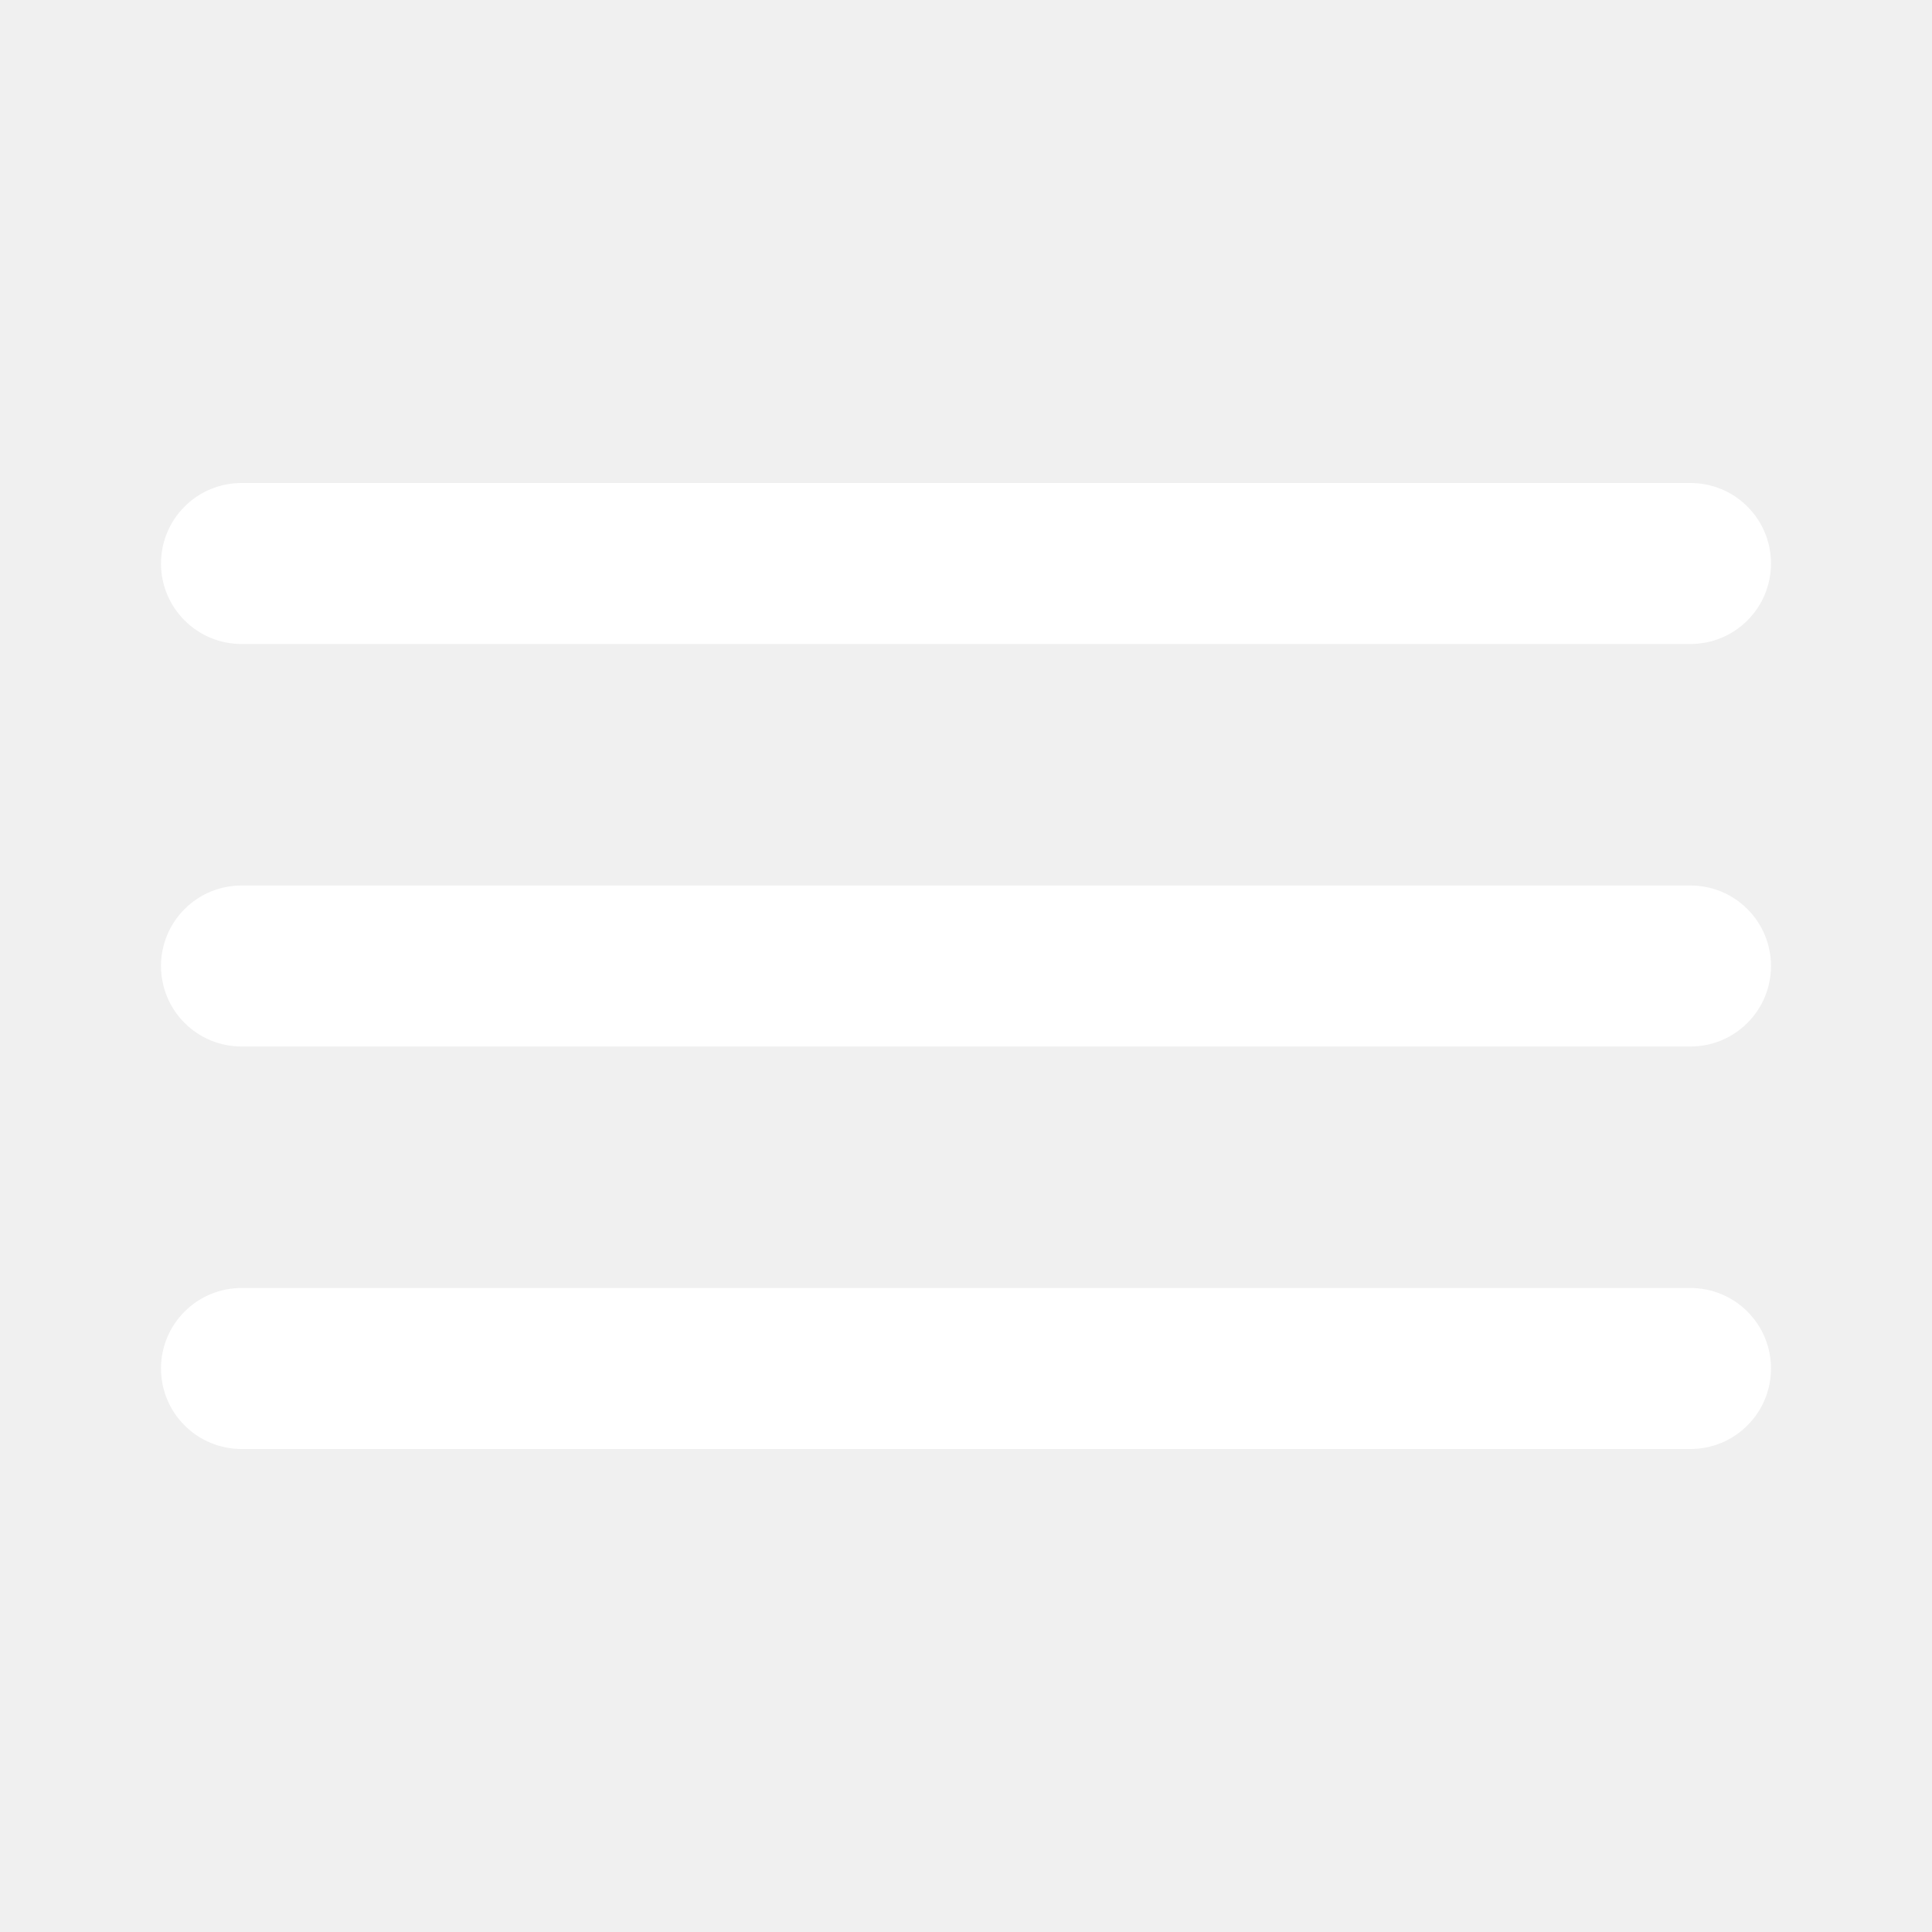
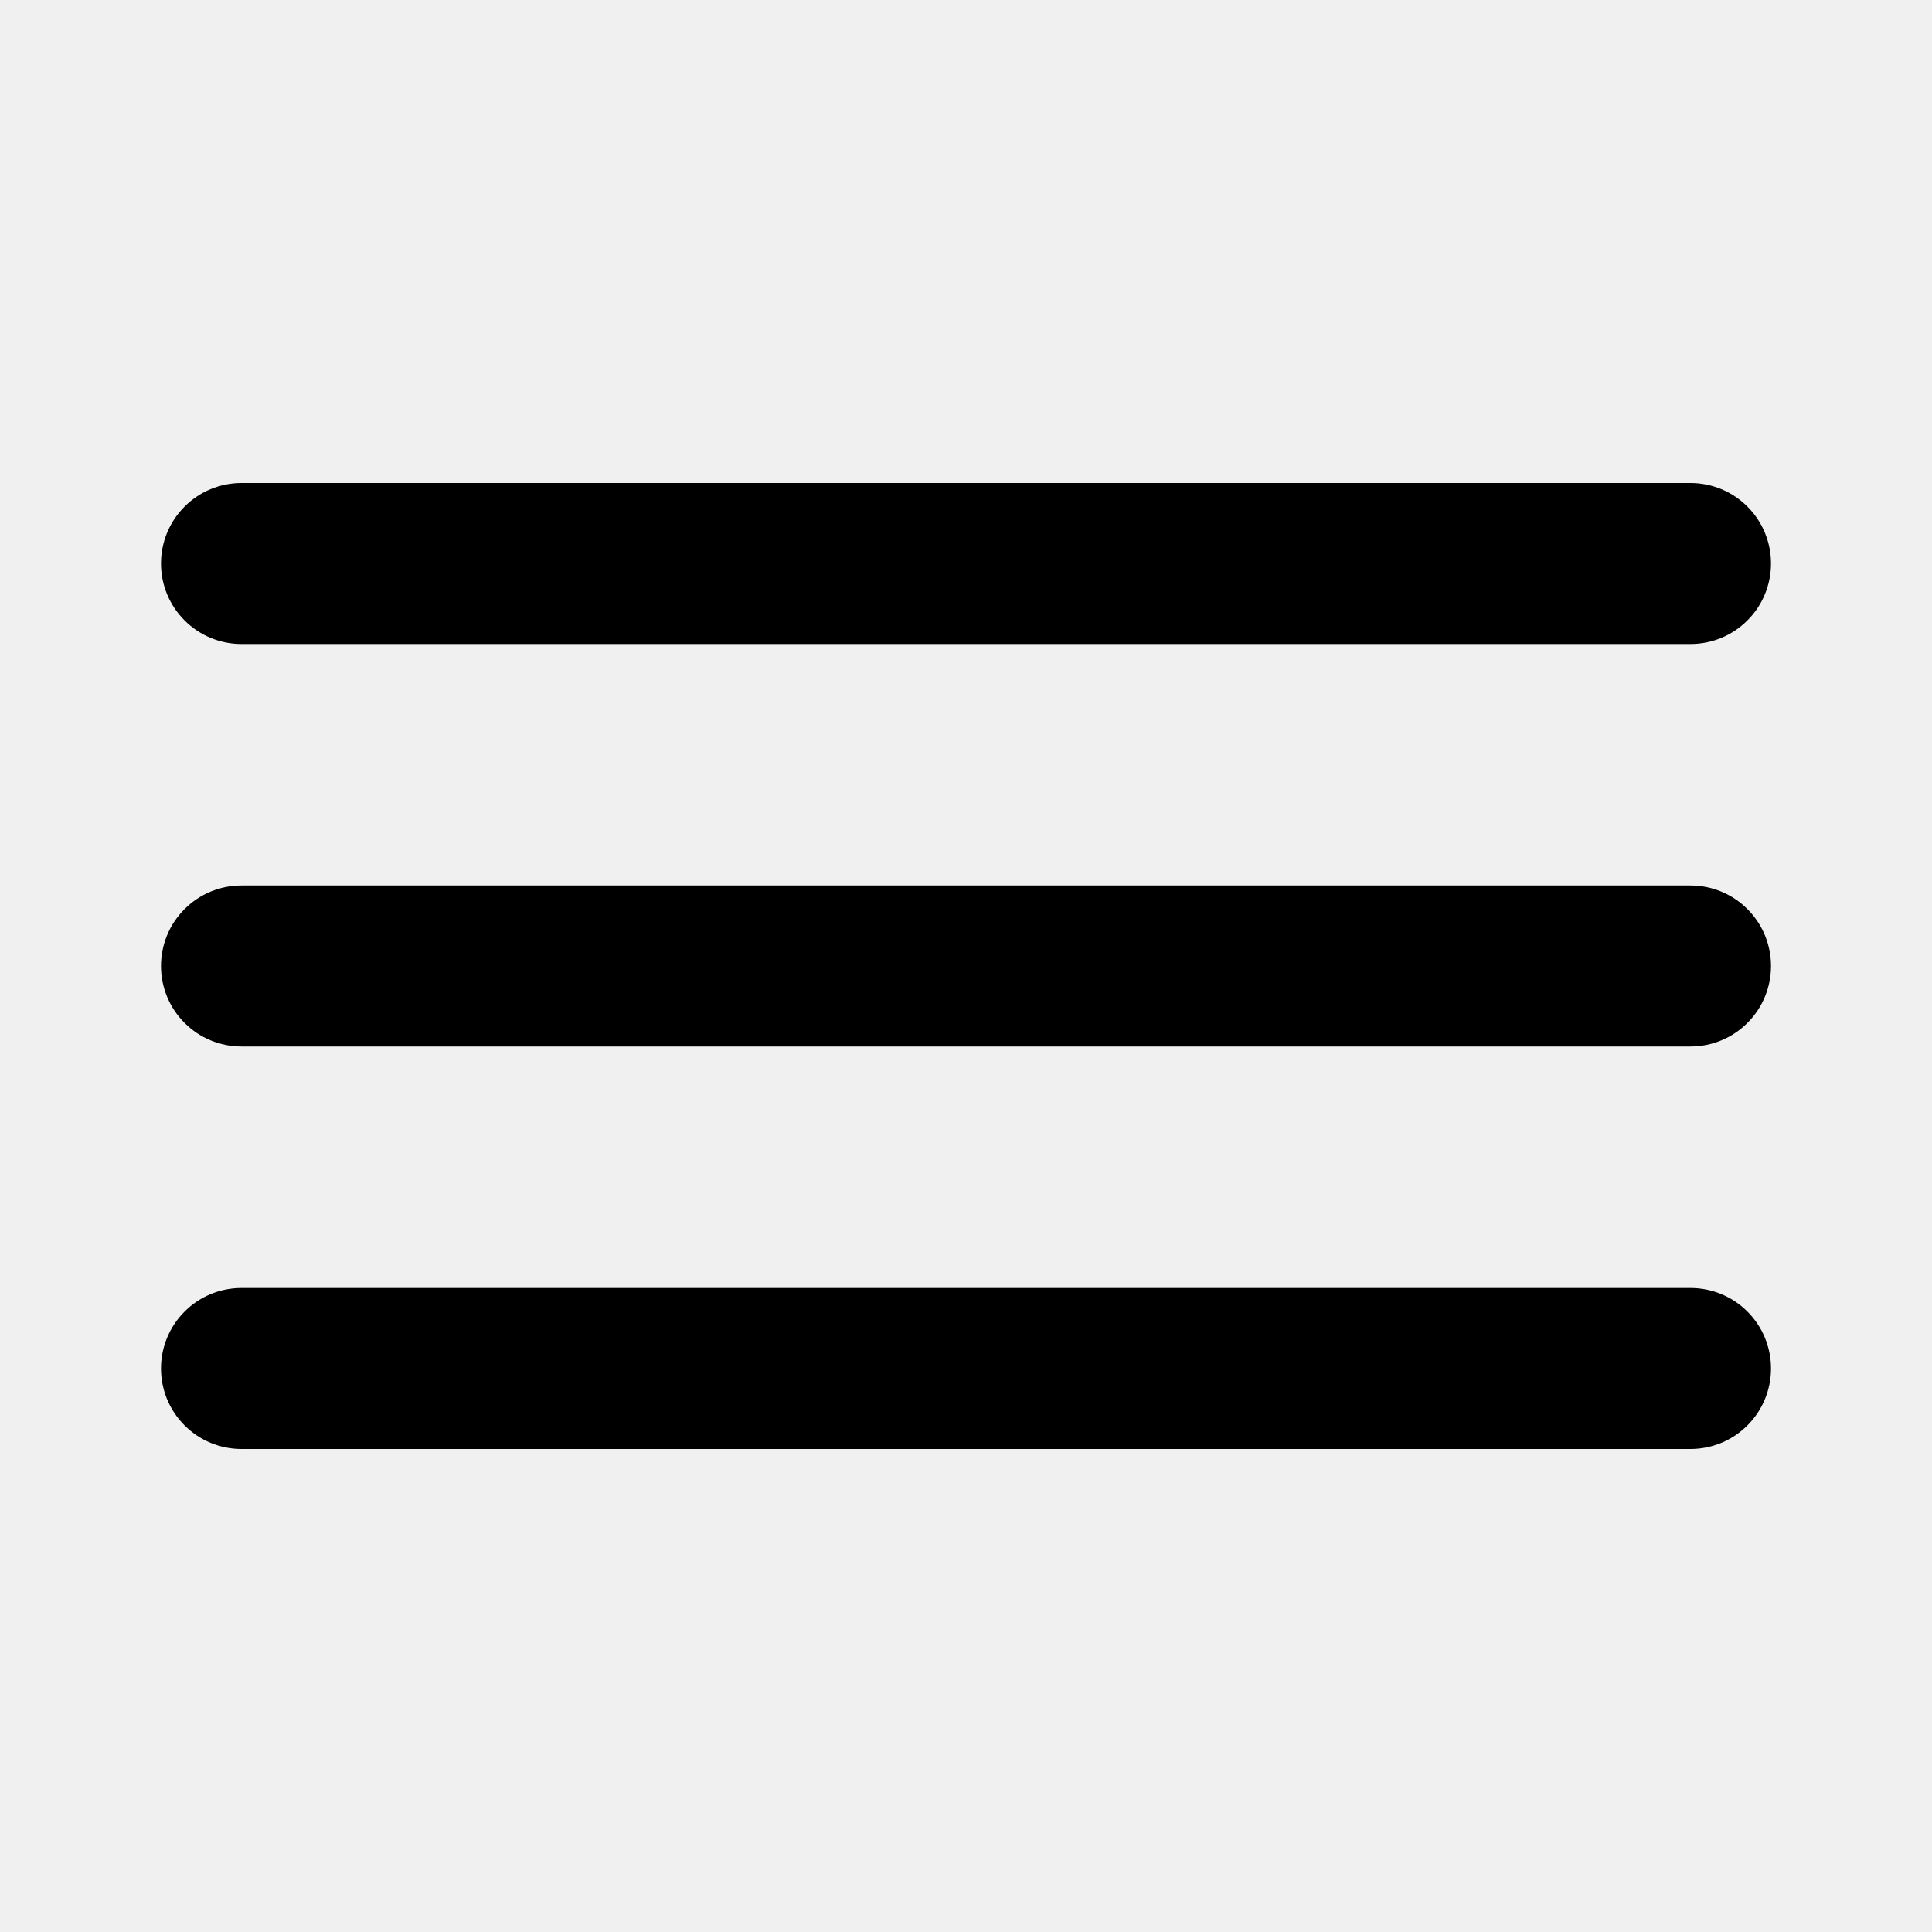
- <svg xmlns="http://www.w3.org/2000/svg" width="24" height="24" viewBox="0 0 24 24" fill="none">
-   <path d="M3 8H21C21.265 8 21.52 7.895 21.707 7.707C21.895 7.52 22 7.265 22 7C22 6.735 21.895 6.48 21.707 6.293C21.52 6.105 21.265 6 21 6H3C2.735 6 2.48 6.105 2.293 6.293C2.105 6.48 2 6.735 2 7C2 7.265 2.105 7.52 2.293 7.707C2.48 7.895 2.735 8 3 8ZM21 16H3C2.735 16 2.48 16.105 2.293 16.293C2.105 16.48 2 16.735 2 17C2 17.265 2.105 17.52 2.293 17.707C2.48 17.895 2.735 18 3 18H21C21.265 18 21.52 17.895 21.707 17.707C21.895 17.52 22 17.265 22 17C22 16.735 21.895 16.48 21.707 16.293C21.52 16.105 21.265 16 21 16ZM21 11H3C2.735 11 2.48 11.105 2.293 11.293C2.105 11.48 2 11.735 2 12C2 12.265 2.105 12.52 2.293 12.707C2.48 12.895 2.735 13 3 13H21C21.265 13 21.52 12.895 21.707 12.707C21.895 12.52 22 12.265 22 12C22 11.735 21.895 11.48 21.707 11.293C21.52 11.105 21.265 11 21 11Z" fill="white" />
+ <svg xmlns="http://www.w3.org/2000/svg" width="24" height="24" viewBox="0 0 24 24" fill="current">
+   <path d="M3 8H21C21.265 8 21.52 7.895 21.707 7.707C21.895 7.52 22 7.265 22 7C22 6.735 21.895 6.48 21.707 6.293C21.52 6.105 21.265 6 21 6H3C2.735 6 2.48 6.105 2.293 6.293C2.105 6.48 2 6.735 2 7C2 7.265 2.105 7.52 2.293 7.707C2.48 7.895 2.735 8 3 8ZM21 16H3C2.735 16 2.48 16.105 2.293 16.293C2.105 16.48 2 16.735 2 17C2 17.265 2.105 17.52 2.293 17.707C2.48 17.895 2.735 18 3 18H21C21.265 18 21.52 17.895 21.707 17.707C21.895 17.52 22 17.265 22 17C22 16.735 21.895 16.48 21.707 16.293C21.52 16.105 21.265 16 21 16ZM21 11H3C2.735 11 2.48 11.105 2.293 11.293C2.105 11.48 2 11.735 2 12C2 12.265 2.105 12.52 2.293 12.707C2.48 12.895 2.735 13 3 13H21C21.265 13 21.52 12.895 21.707 12.707C21.895 12.52 22 12.265 22 12C22 11.735 21.895 11.48 21.707 11.293C21.52 11.105 21.265 11 21 11Z" fill="current" />
</svg>
